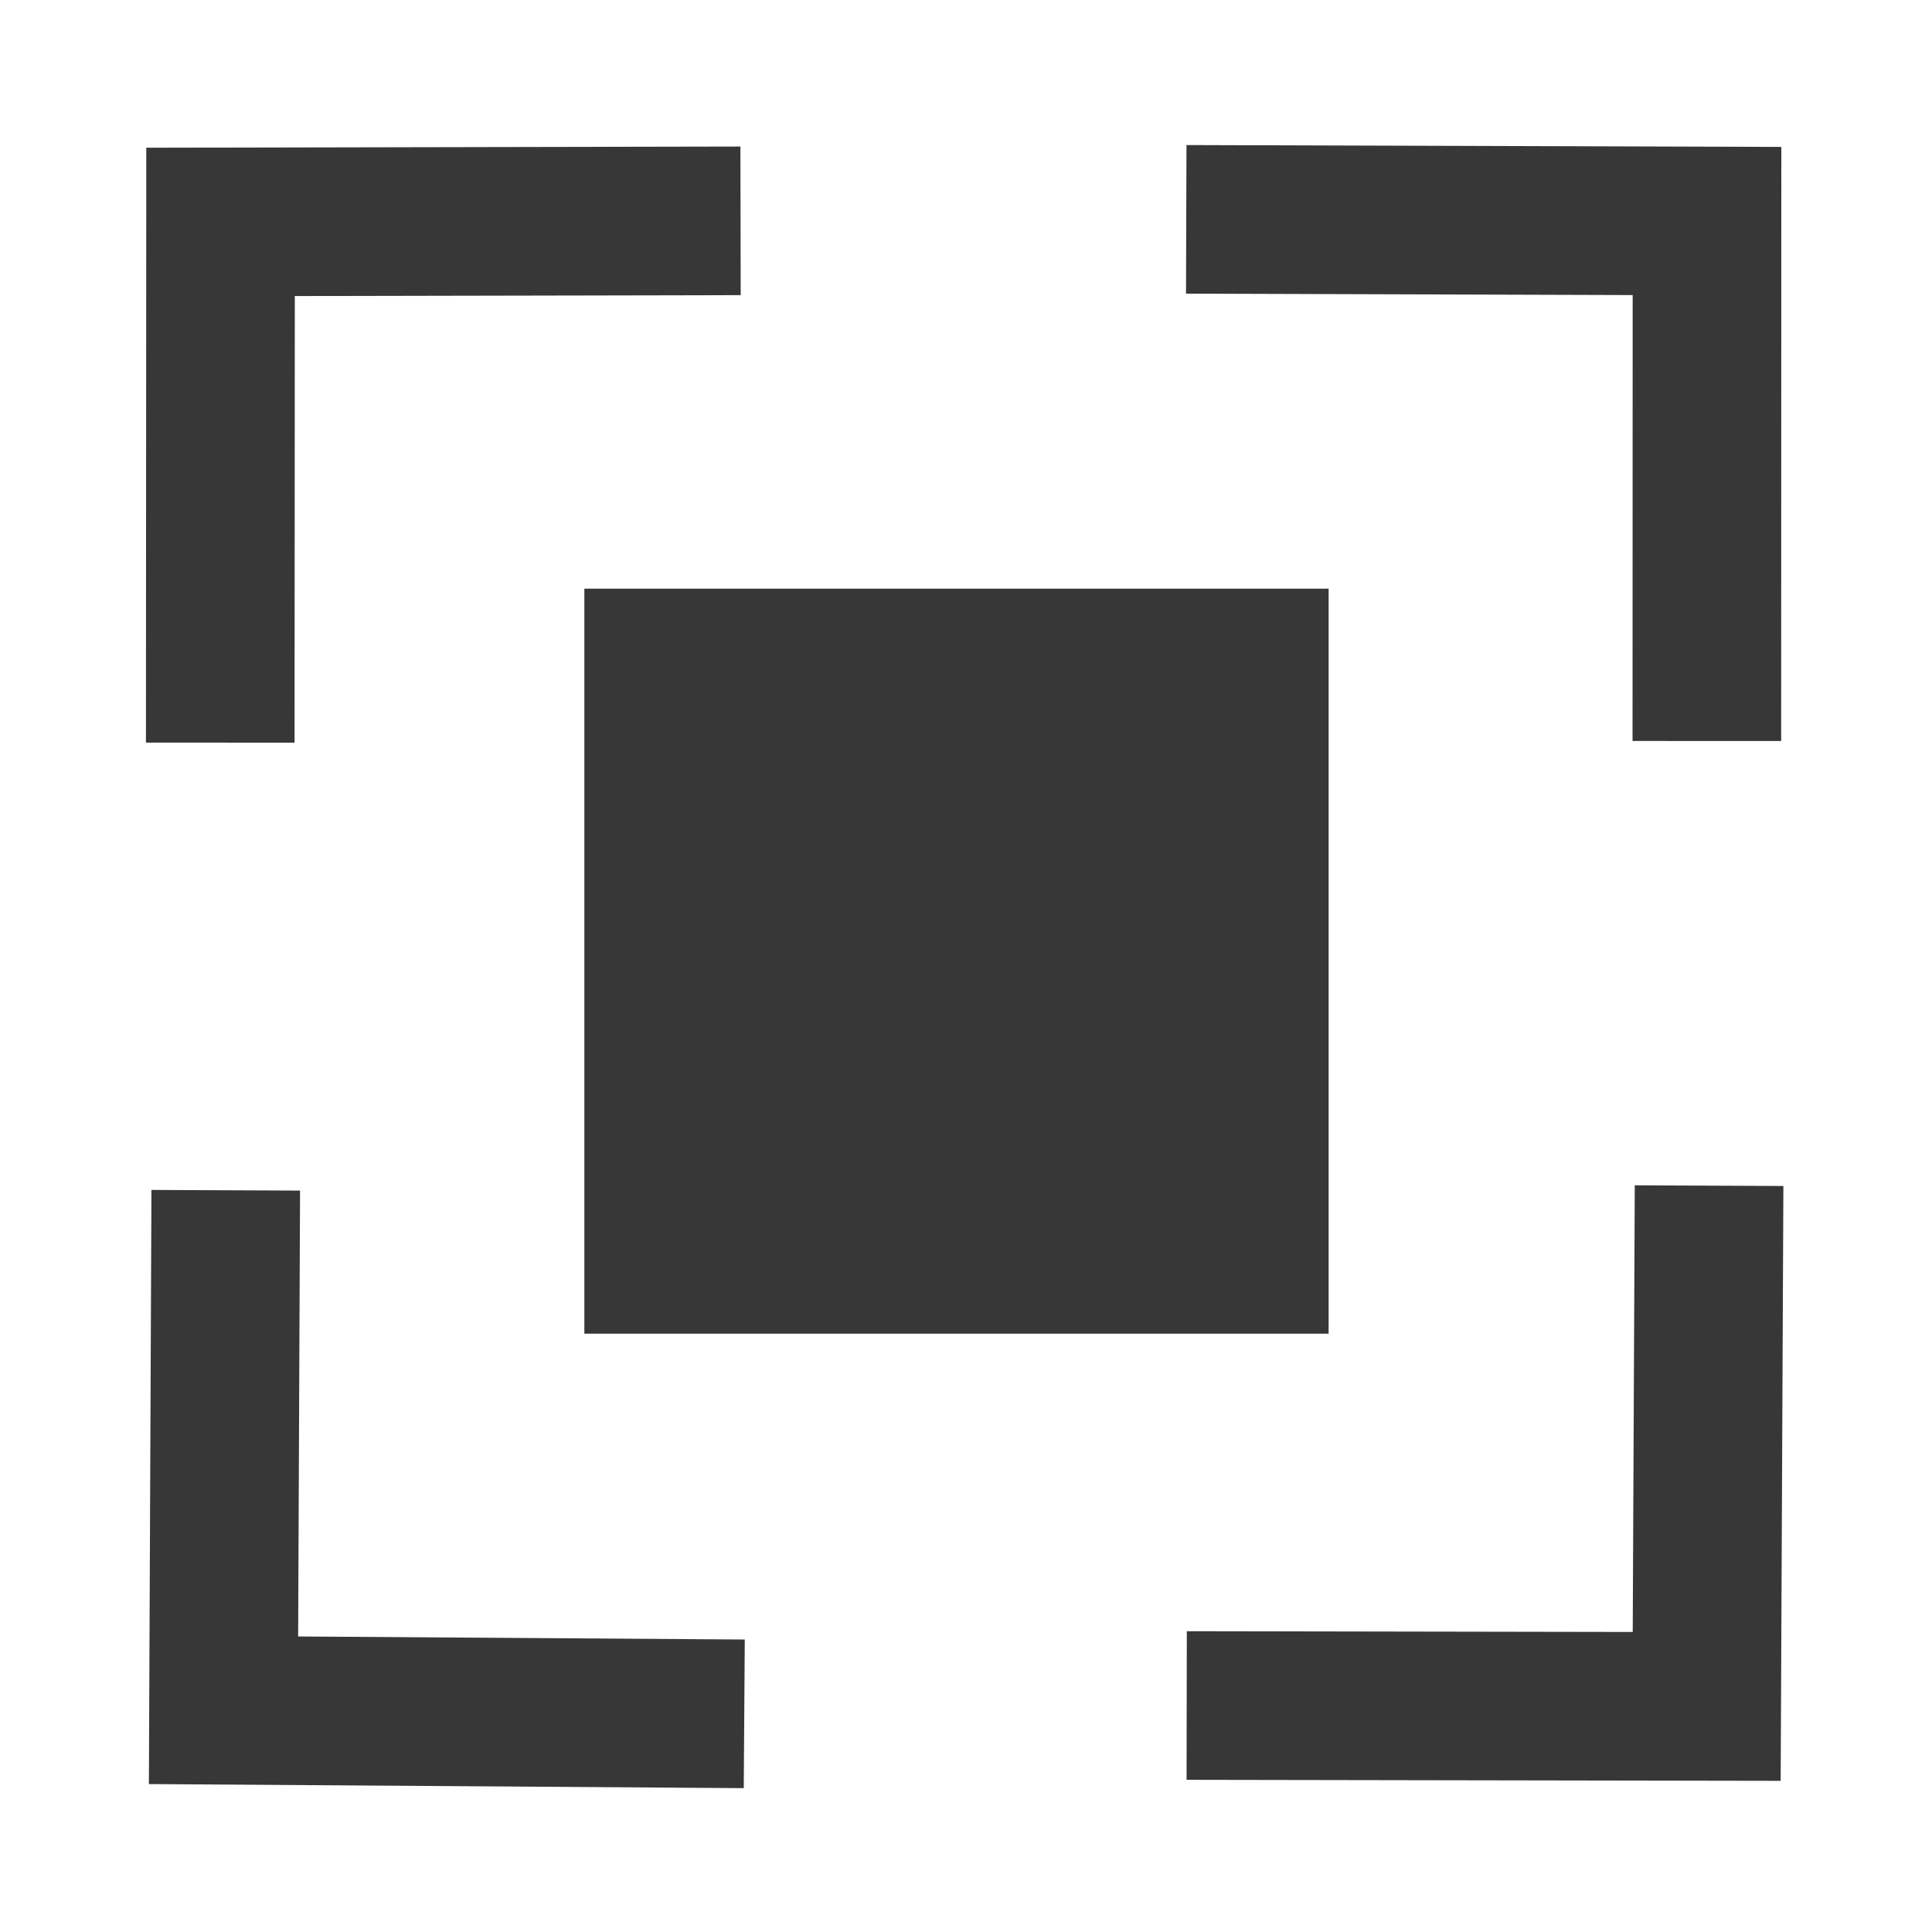
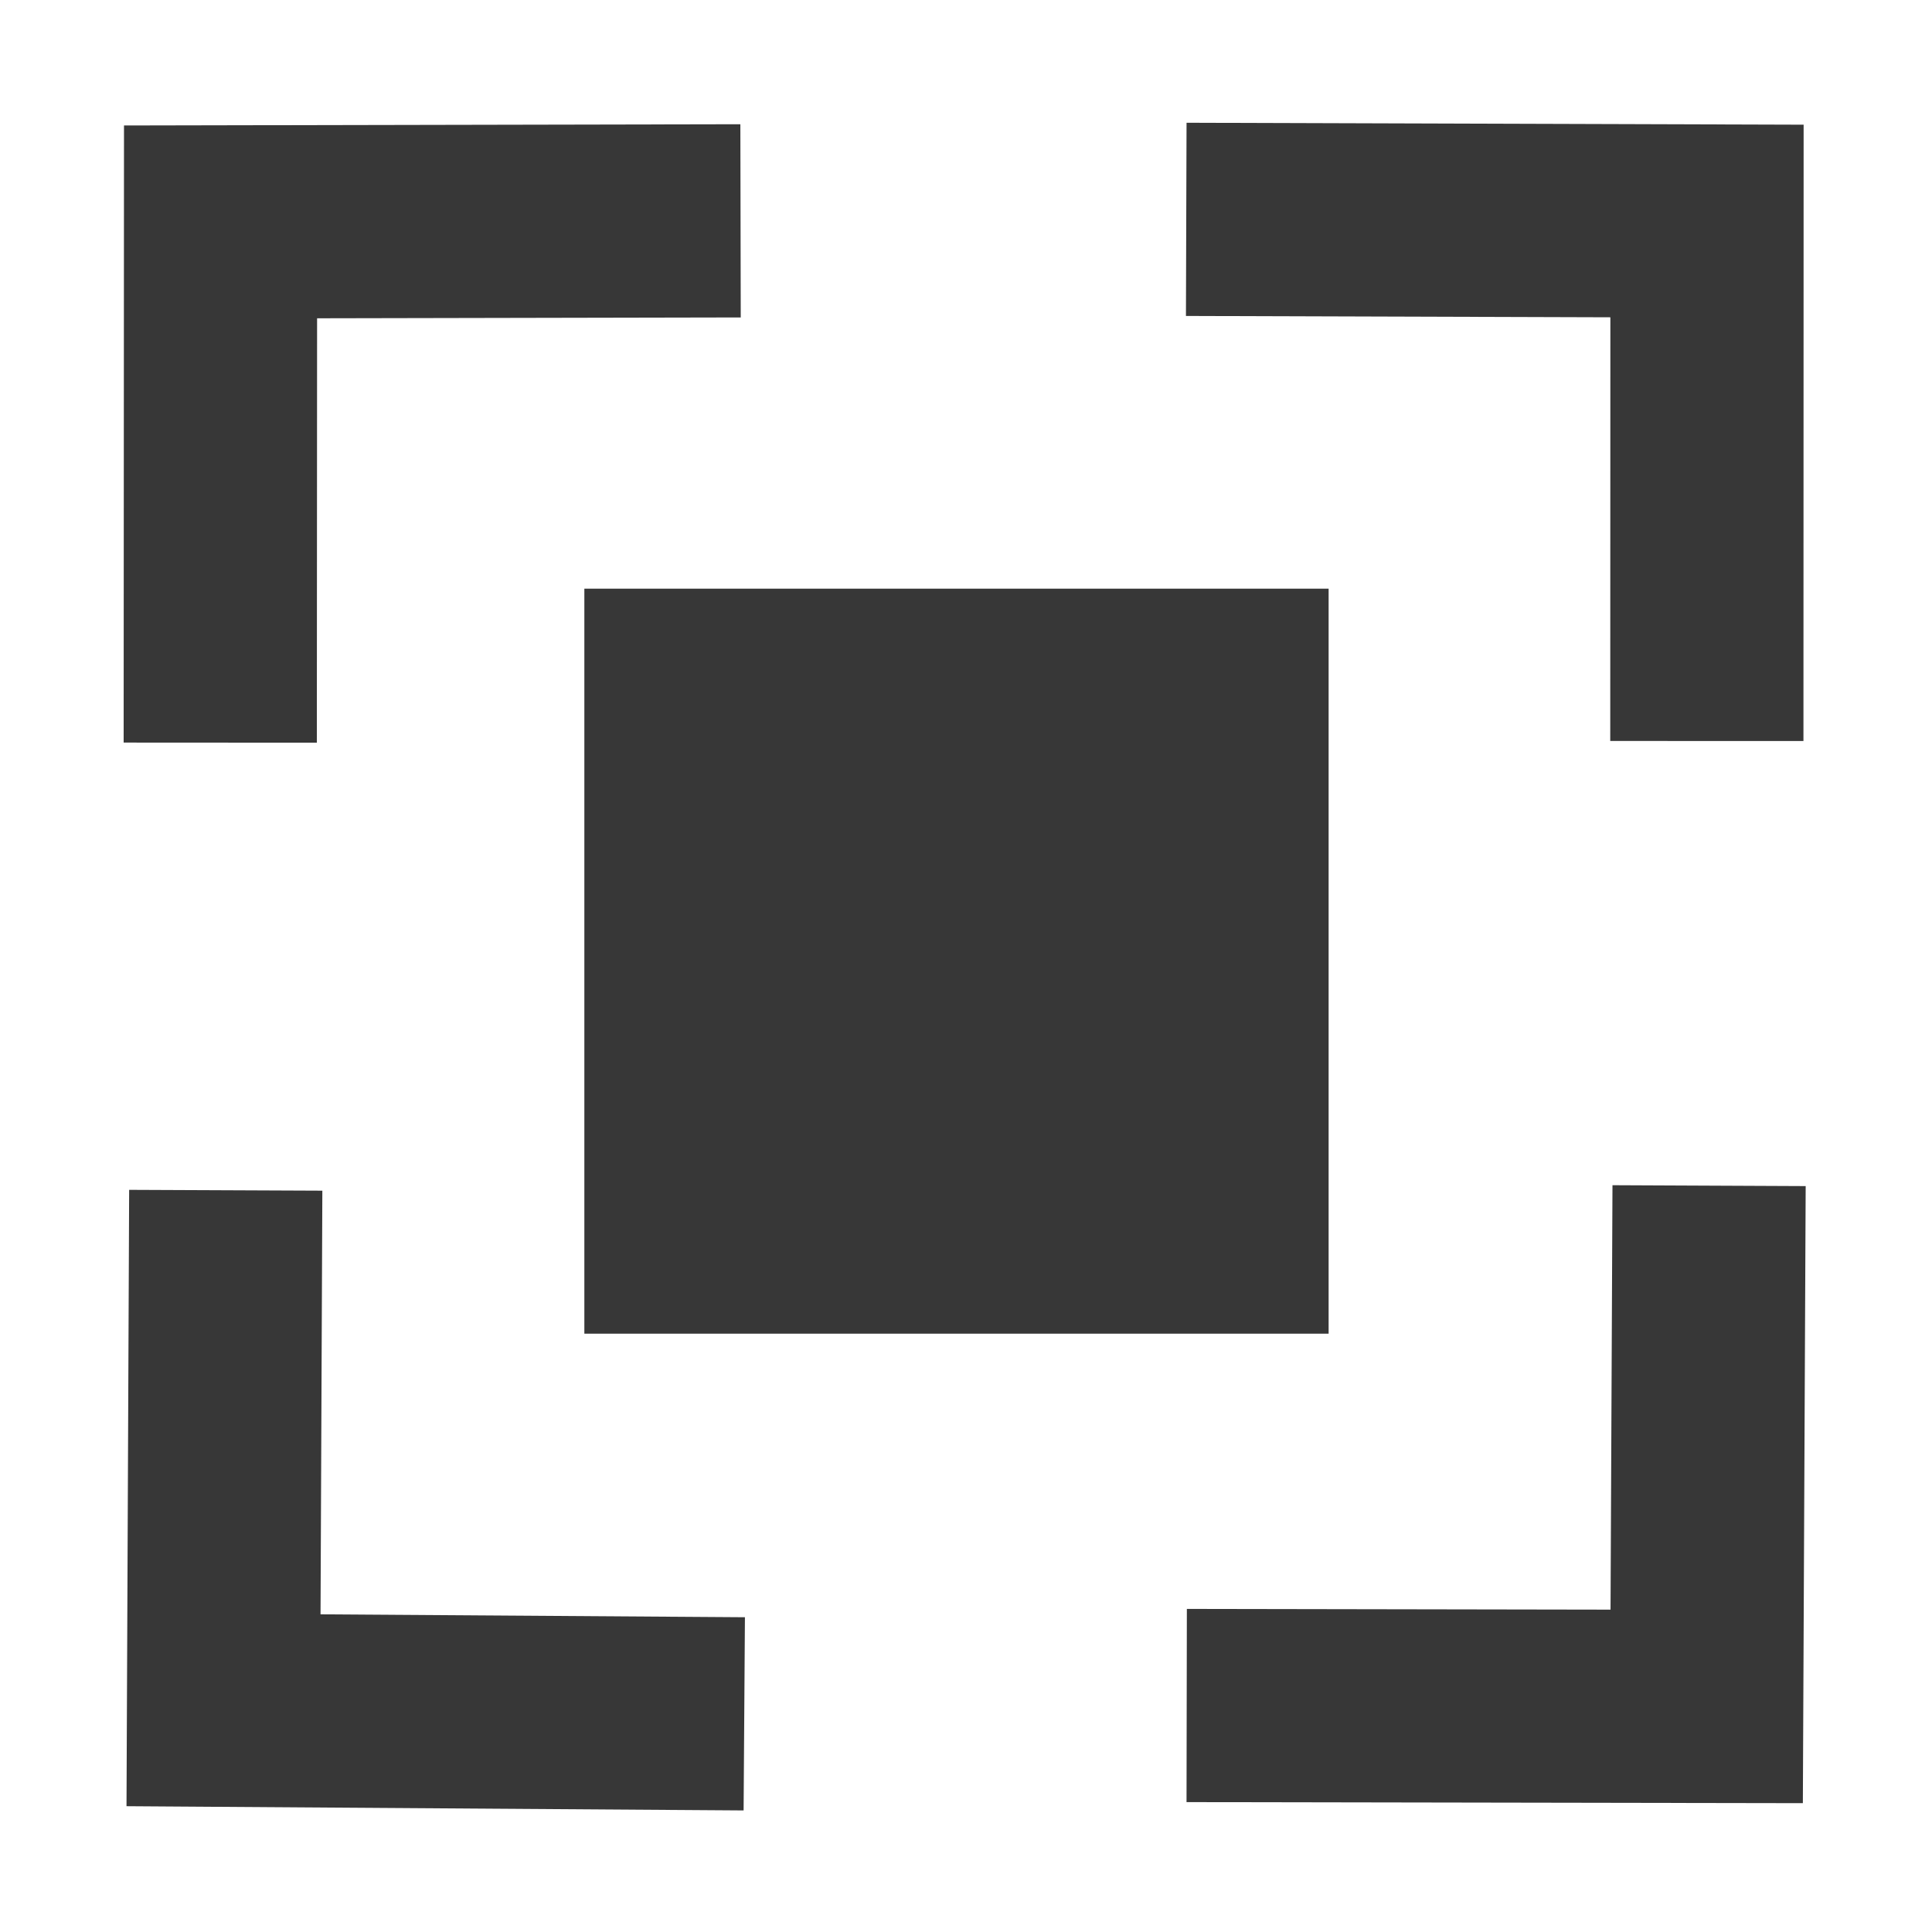
<svg xmlns="http://www.w3.org/2000/svg" viewBox="0 0 13 13" height="13" width="13" id="svg2" version="1.1">
  <defs id="defs12" />
  <rect style="fill:#ffffff;fill-opacity:1;stroke:none;stroke-width:1.7;stroke-linecap:round;stroke-linejoin:round;stroke-miterlimit:4;stroke-dasharray:none;stroke-opacity:1" id="rect6816" width="13" height="13" x="0" y="0" />
  <rect x="0" y="-6" width="19" height="19" id="rect6" style="fill:none" />
-   <path style="fill:none;fill-rule:evenodd;stroke:#373737;stroke-width:1px;stroke-linecap:butt;stroke-linejoin:miter;stroke-opacity:1" d="m 1.482,4.997 0.002,-3.504 3.499,-0.007" id="path7904-5-6" />
-   <path style="fill:none;fill-rule:evenodd;stroke:#373737;stroke-width:1px;stroke-linecap:butt;stroke-linejoin:miter;stroke-opacity:1" d="m 7.982,1.476 3.504,0.011 -0.001,3.499" id="path7904-5-6-8" />
-   <path style="fill:none;fill-rule:evenodd;stroke:#373737;stroke-width:1px;stroke-linecap:butt;stroke-linejoin:miter;stroke-opacity:1" d="m 11.5,7.978 -0.016,3.504 -3.499,-0.006" id="path7904-5-6-4" />
-   <path style="fill:none;fill-rule:evenodd;stroke:#373737;stroke-width:1px;stroke-linecap:butt;stroke-linejoin:miter;stroke-opacity:1" d="m 5.008,11.532 -3.504,-0.024 0.015,-3.499" id="path7904-5-6-8-8" />
+   <path style="fill:none;fill-rule:evenodd;stroke:#373737;stroke-width:1.3;stroke-linecap:butt;stroke-linejoin:miter;stroke-opacity:1;stroke-miterlimit:4;stroke-dasharray:none" d="m 1.482,4.997 0.002,-3.504 3.499,-0.007" id="path7904-5-6" />
+   <path style="fill:none;fill-rule:evenodd;stroke:#373737;stroke-width:1.3;stroke-linecap:butt;stroke-linejoin:miter;stroke-opacity:1;stroke-miterlimit:4;stroke-dasharray:none" d="m 7.982,1.476 3.504,0.011 -0.001,3.499" id="path7904-5-6-8" />
+   <path style="fill:none;fill-rule:evenodd;stroke:#373737;stroke-width:1.3;stroke-linecap:butt;stroke-linejoin:miter;stroke-opacity:1;stroke-miterlimit:4;stroke-dasharray:none" d="m 11.5,7.978 -0.016,3.504 -3.499,-0.006" id="path7904-5-6-4" />
+   <path style="fill:none;fill-rule:evenodd;stroke:#373737;stroke-width:1.3;stroke-linecap:butt;stroke-linejoin:miter;stroke-opacity:1;stroke-miterlimit:4;stroke-dasharray:none" d="m 5.008,11.532 -3.504,-0.024 0.015,-3.499" id="path7904-5-6-8-8" />
  <rect style="fill:#373737;fill-opacity:1;stroke:none;stroke-width:1.7;stroke-linecap:round;stroke-linejoin:round;stroke-miterlimit:4;stroke-dasharray:none;stroke-opacity:1" id="rect4141" width="5.008" height="5.013" x="3.932" y="3.961" ry="0" />
</svg>
